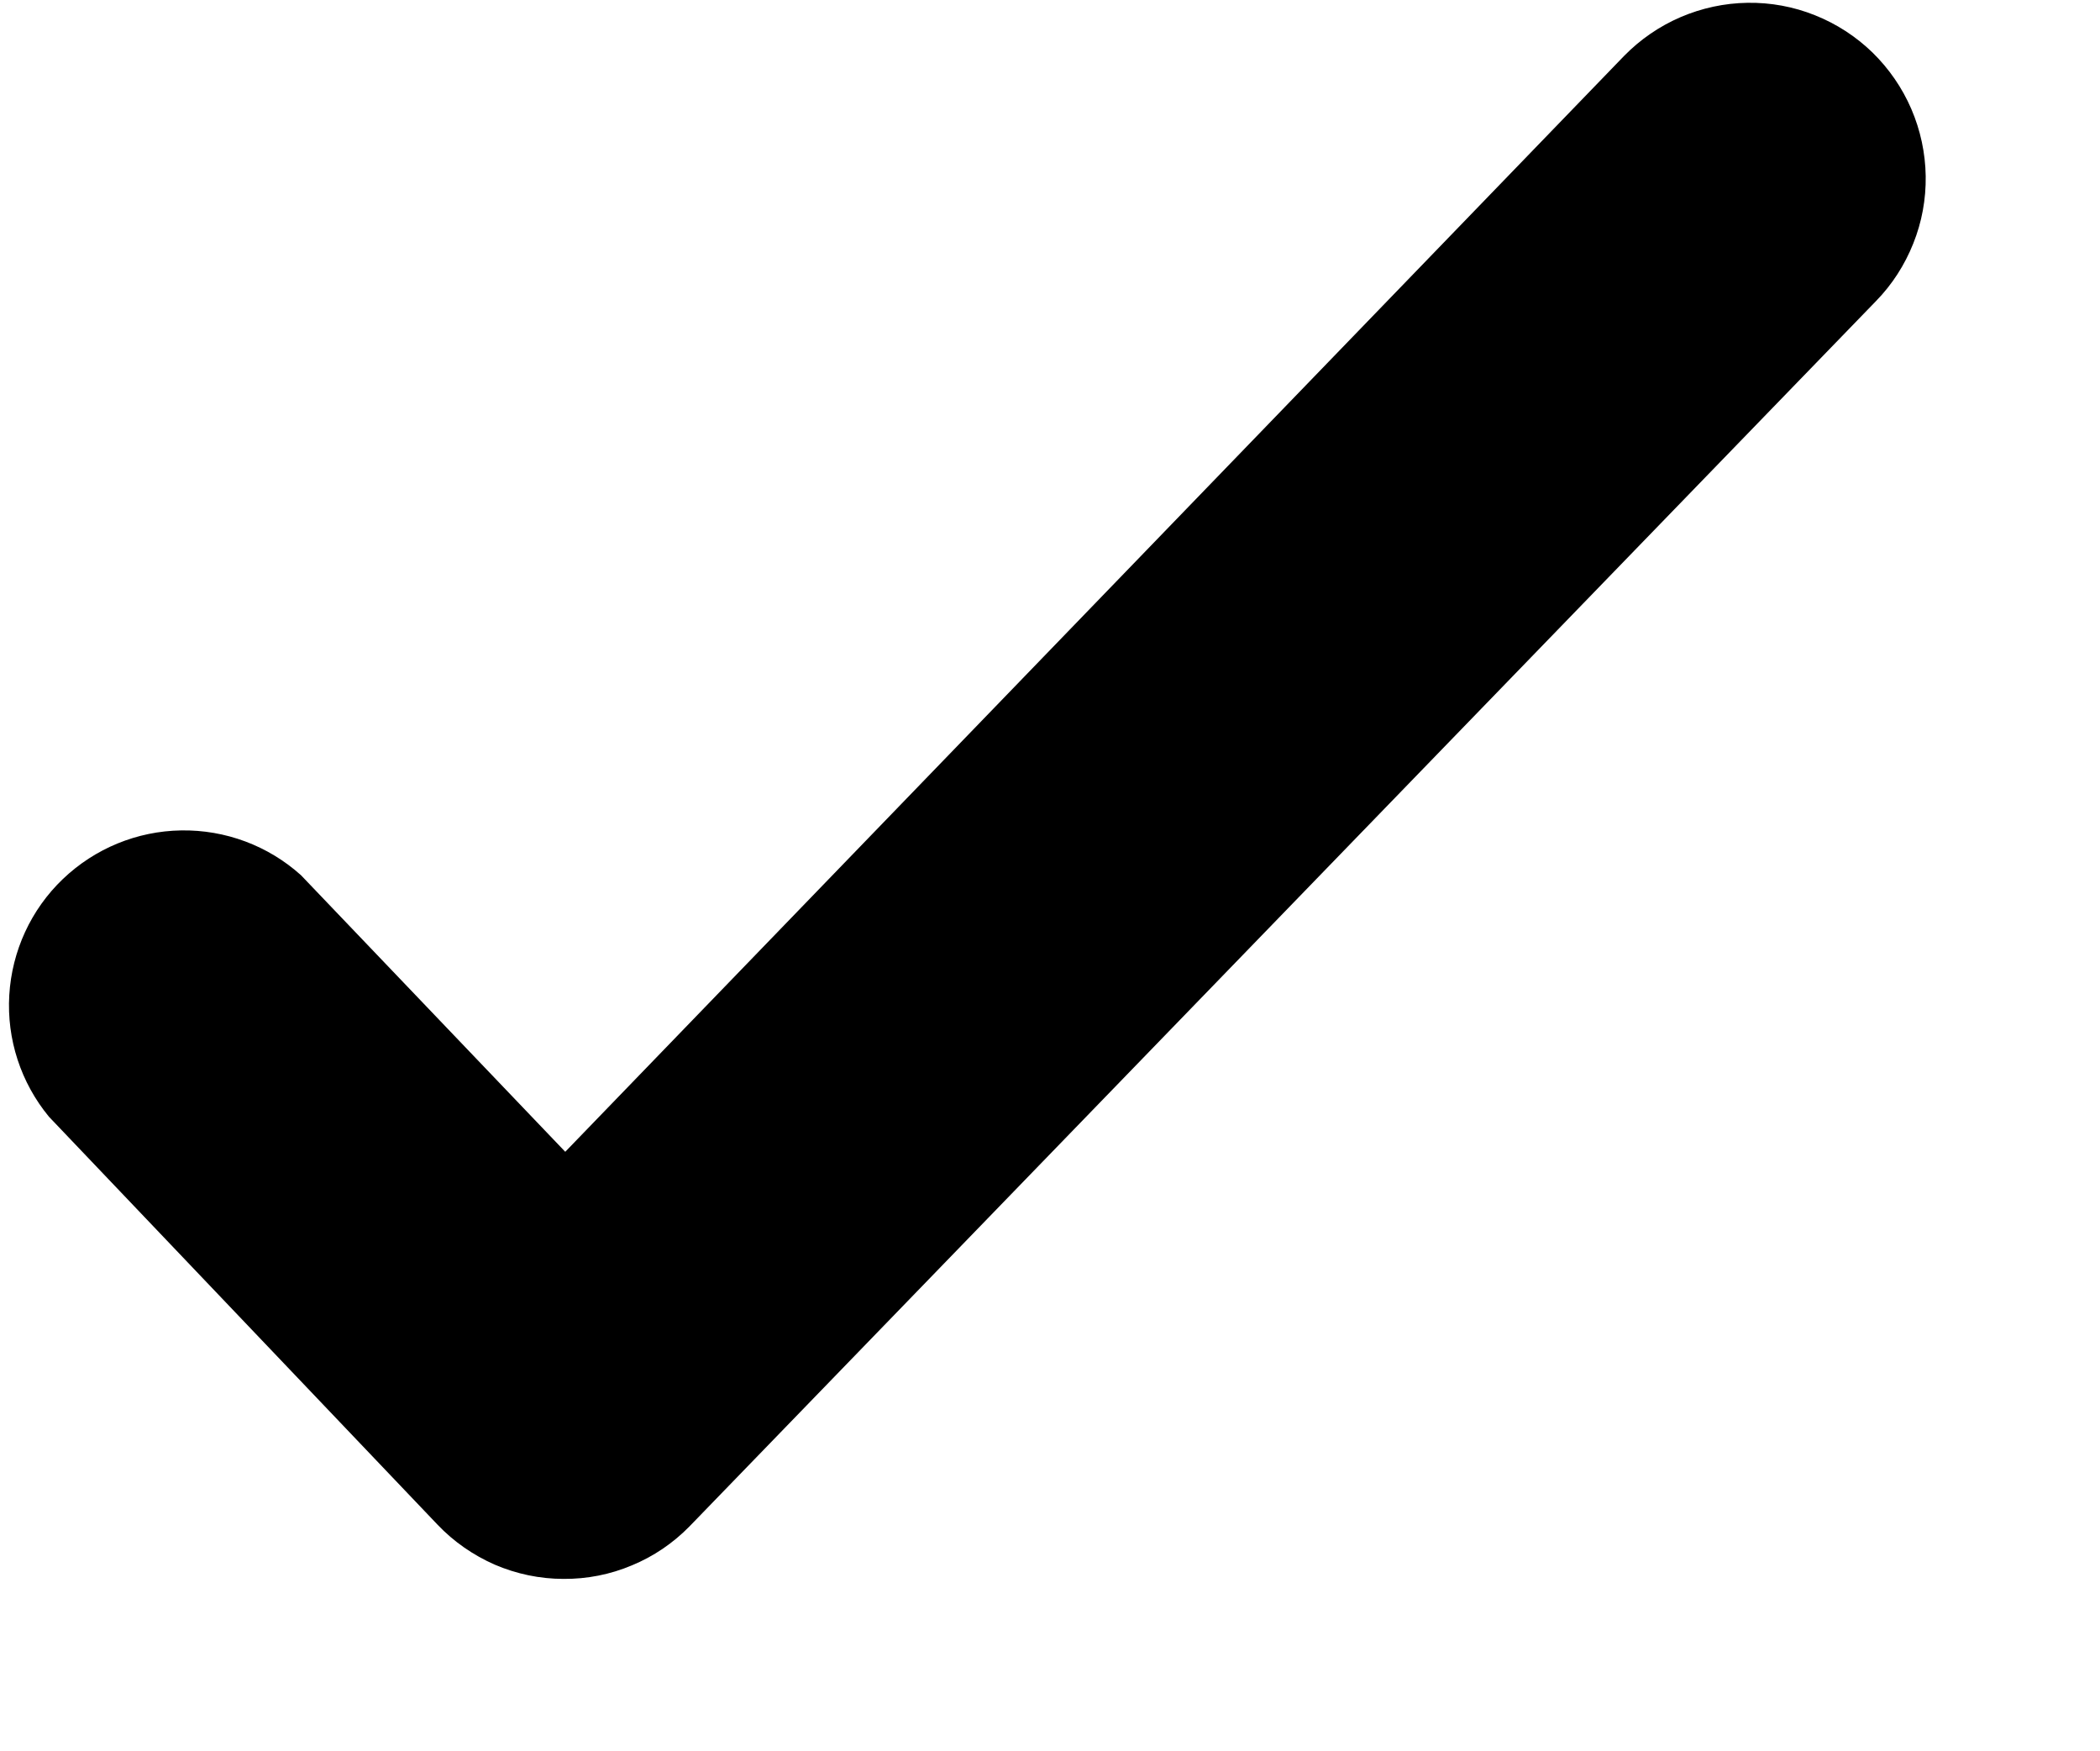
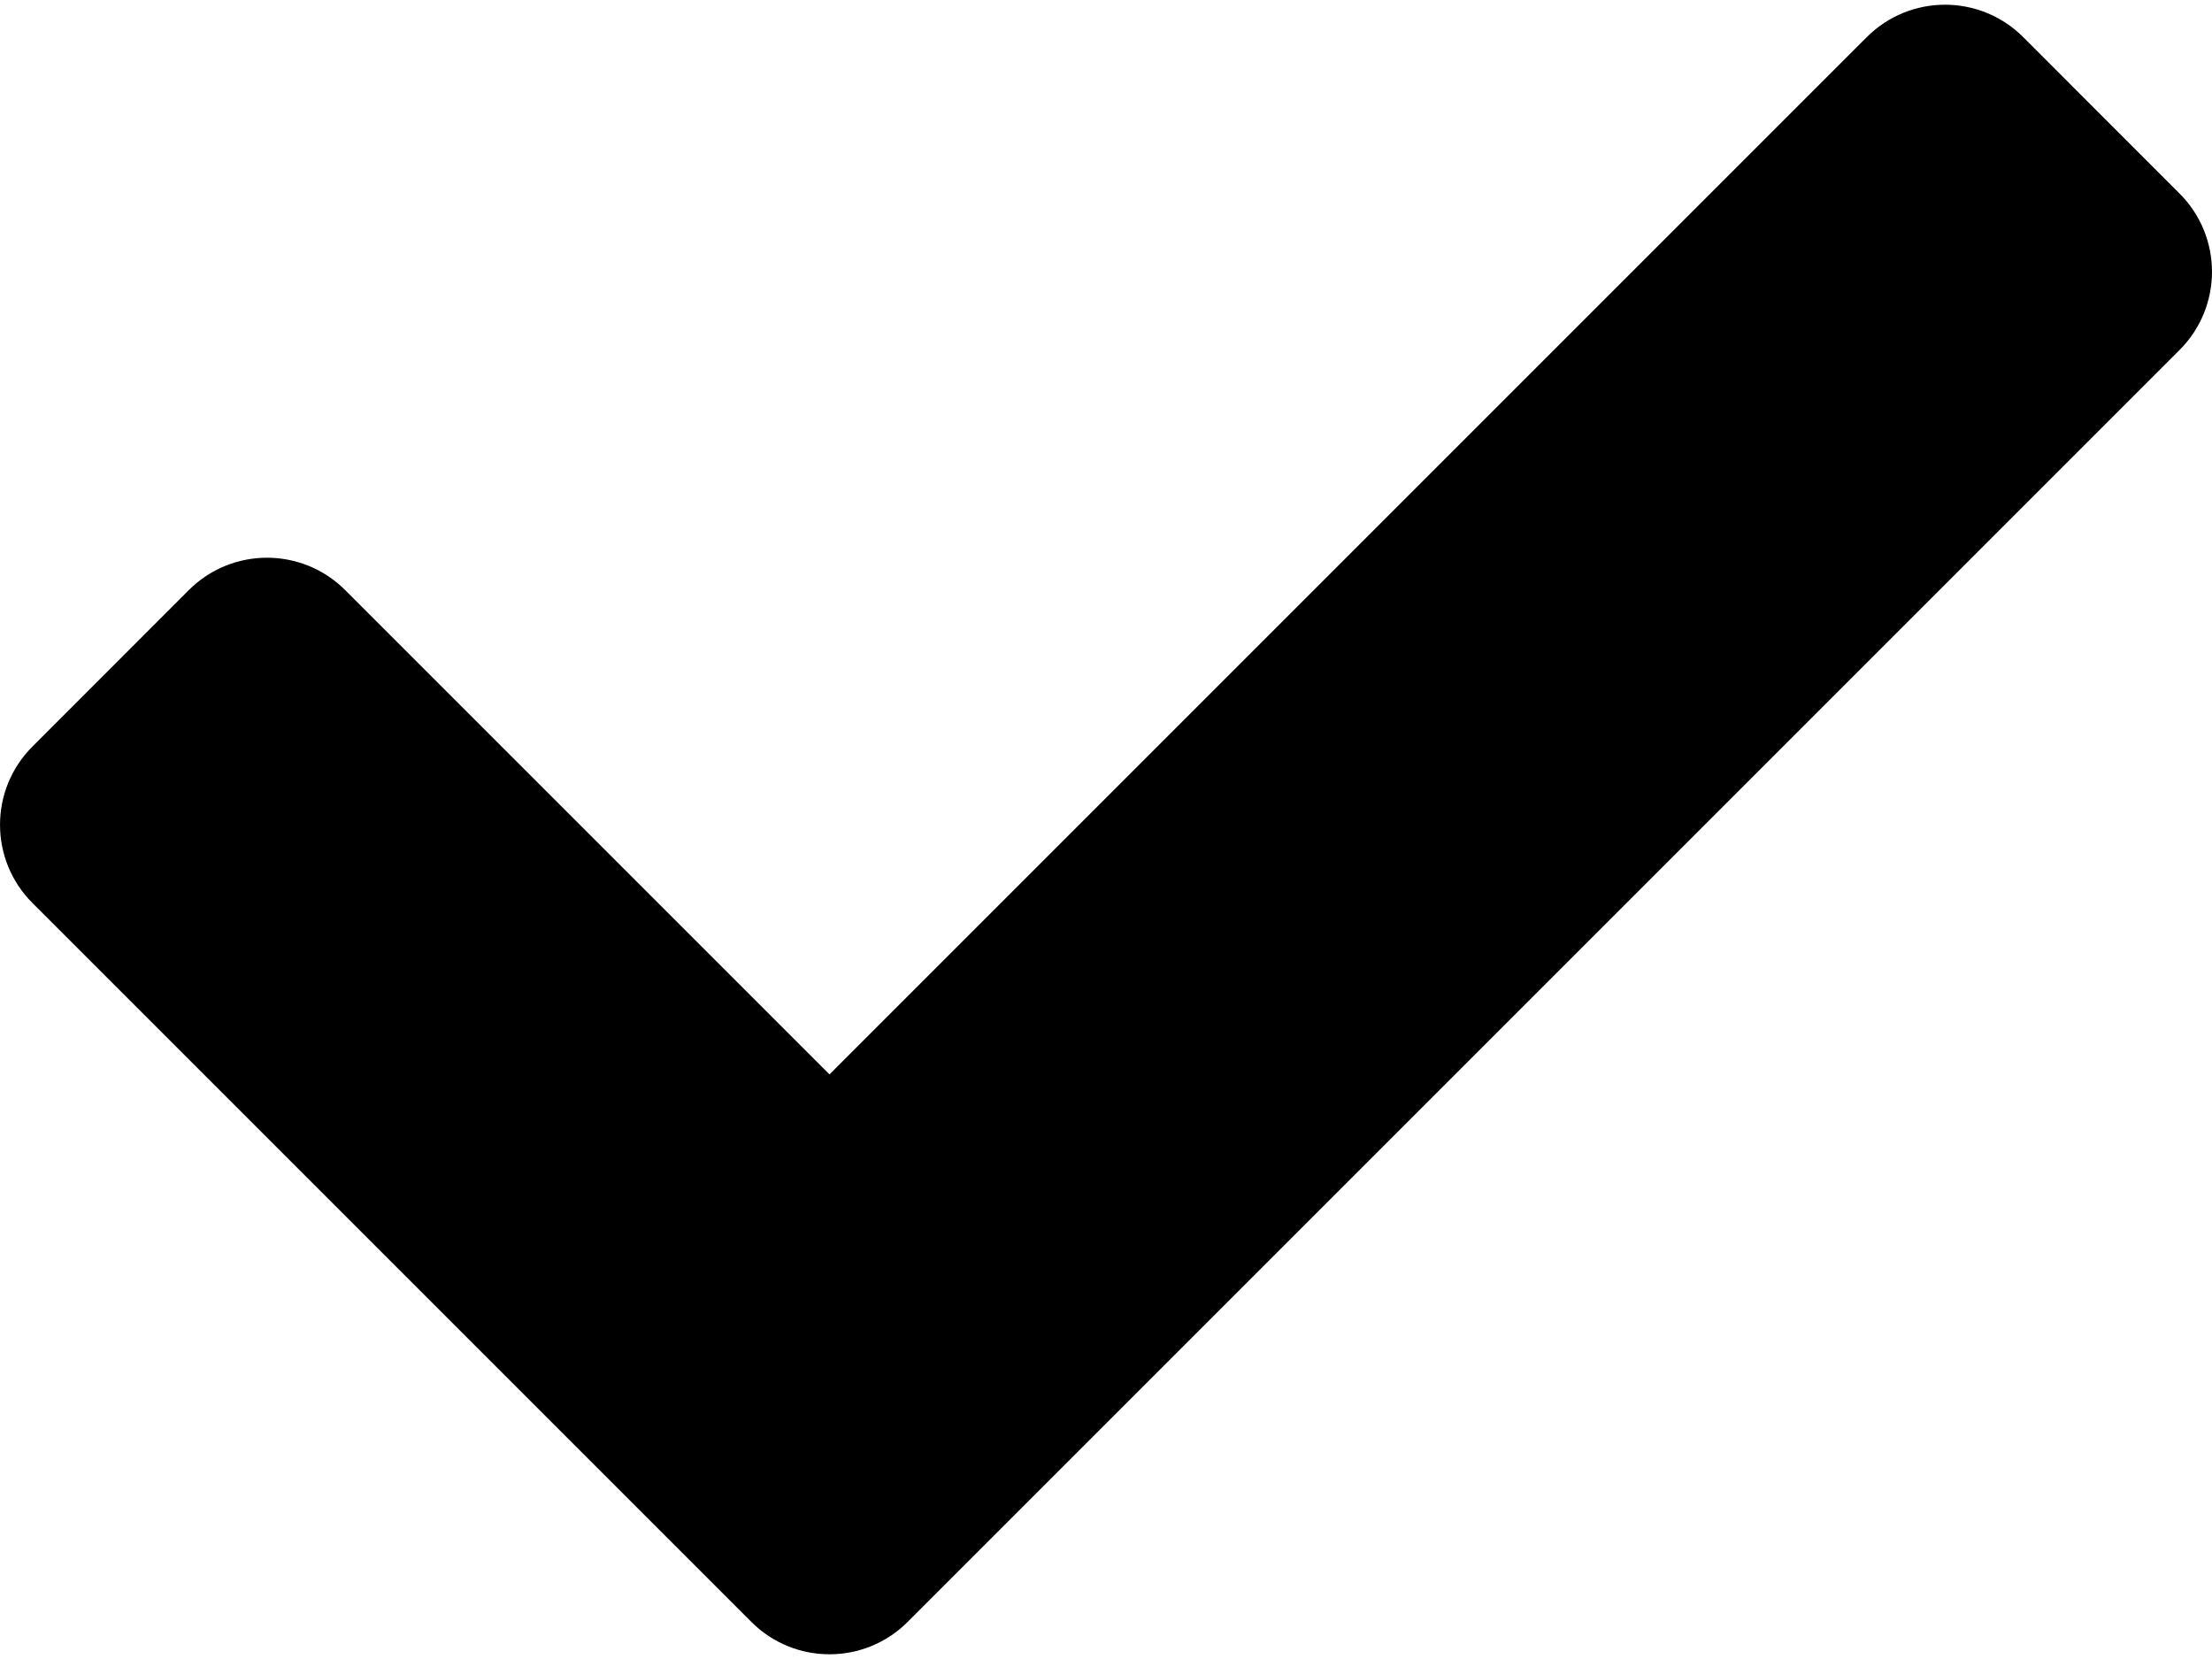
- <svg xmlns="http://www.w3.org/2000/svg" viewBox="0 0 12 10" fill="currentColor">
-   <path d="M1.72 5C1.532 4.831 1.288 4.74 1.035 4.744C0.783 4.748 0.542 4.847 0.359 5.022C0.177 5.196 0.068 5.433 0.053 5.685C0.038 5.937 0.119 6.185 0.28 6.38L2.5 8.71C2.593 8.808 2.705 8.885 2.828 8.939C2.952 8.992 3.085 9.02 3.22 9.02C3.354 9.021 3.487 8.995 3.61 8.943C3.734 8.892 3.846 8.816 3.94 8.72L10.72 1.72C10.812 1.626 10.884 1.514 10.933 1.391C10.982 1.269 11.006 1.138 11.004 1.006C11.002 0.874 10.974 0.744 10.922 0.623C10.87 0.502 10.794 0.392 10.7 0.3C10.605 0.208 10.494 0.136 10.371 0.087C10.249 0.038 10.118 0.014 9.986 0.016C9.854 0.018 9.724 0.046 9.603 0.098C9.482 0.15 9.372 0.226 9.28 0.32L3.23 6.58L1.72 5Z" />
+ <svg xmlns="http://www.w3.org/2000/svg" viewBox="0 0 32 24" fill="currentColor">
+   <path d="M10.869 23.463L0.469 13.063C-0.156 12.438 -0.156 11.425 0.469 10.8L2.731 8.537C3.356 7.912 4.369 7.912 4.994 8.537L12 15.543L27.006 0.537C27.631 -0.088 28.644 -0.088 29.269 0.537L31.531 2.8C32.156 3.425 32.156 4.438 31.531 5.063L13.131 23.463C12.507 24.088 11.493 24.088 10.869 23.463Z" />
</svg>
